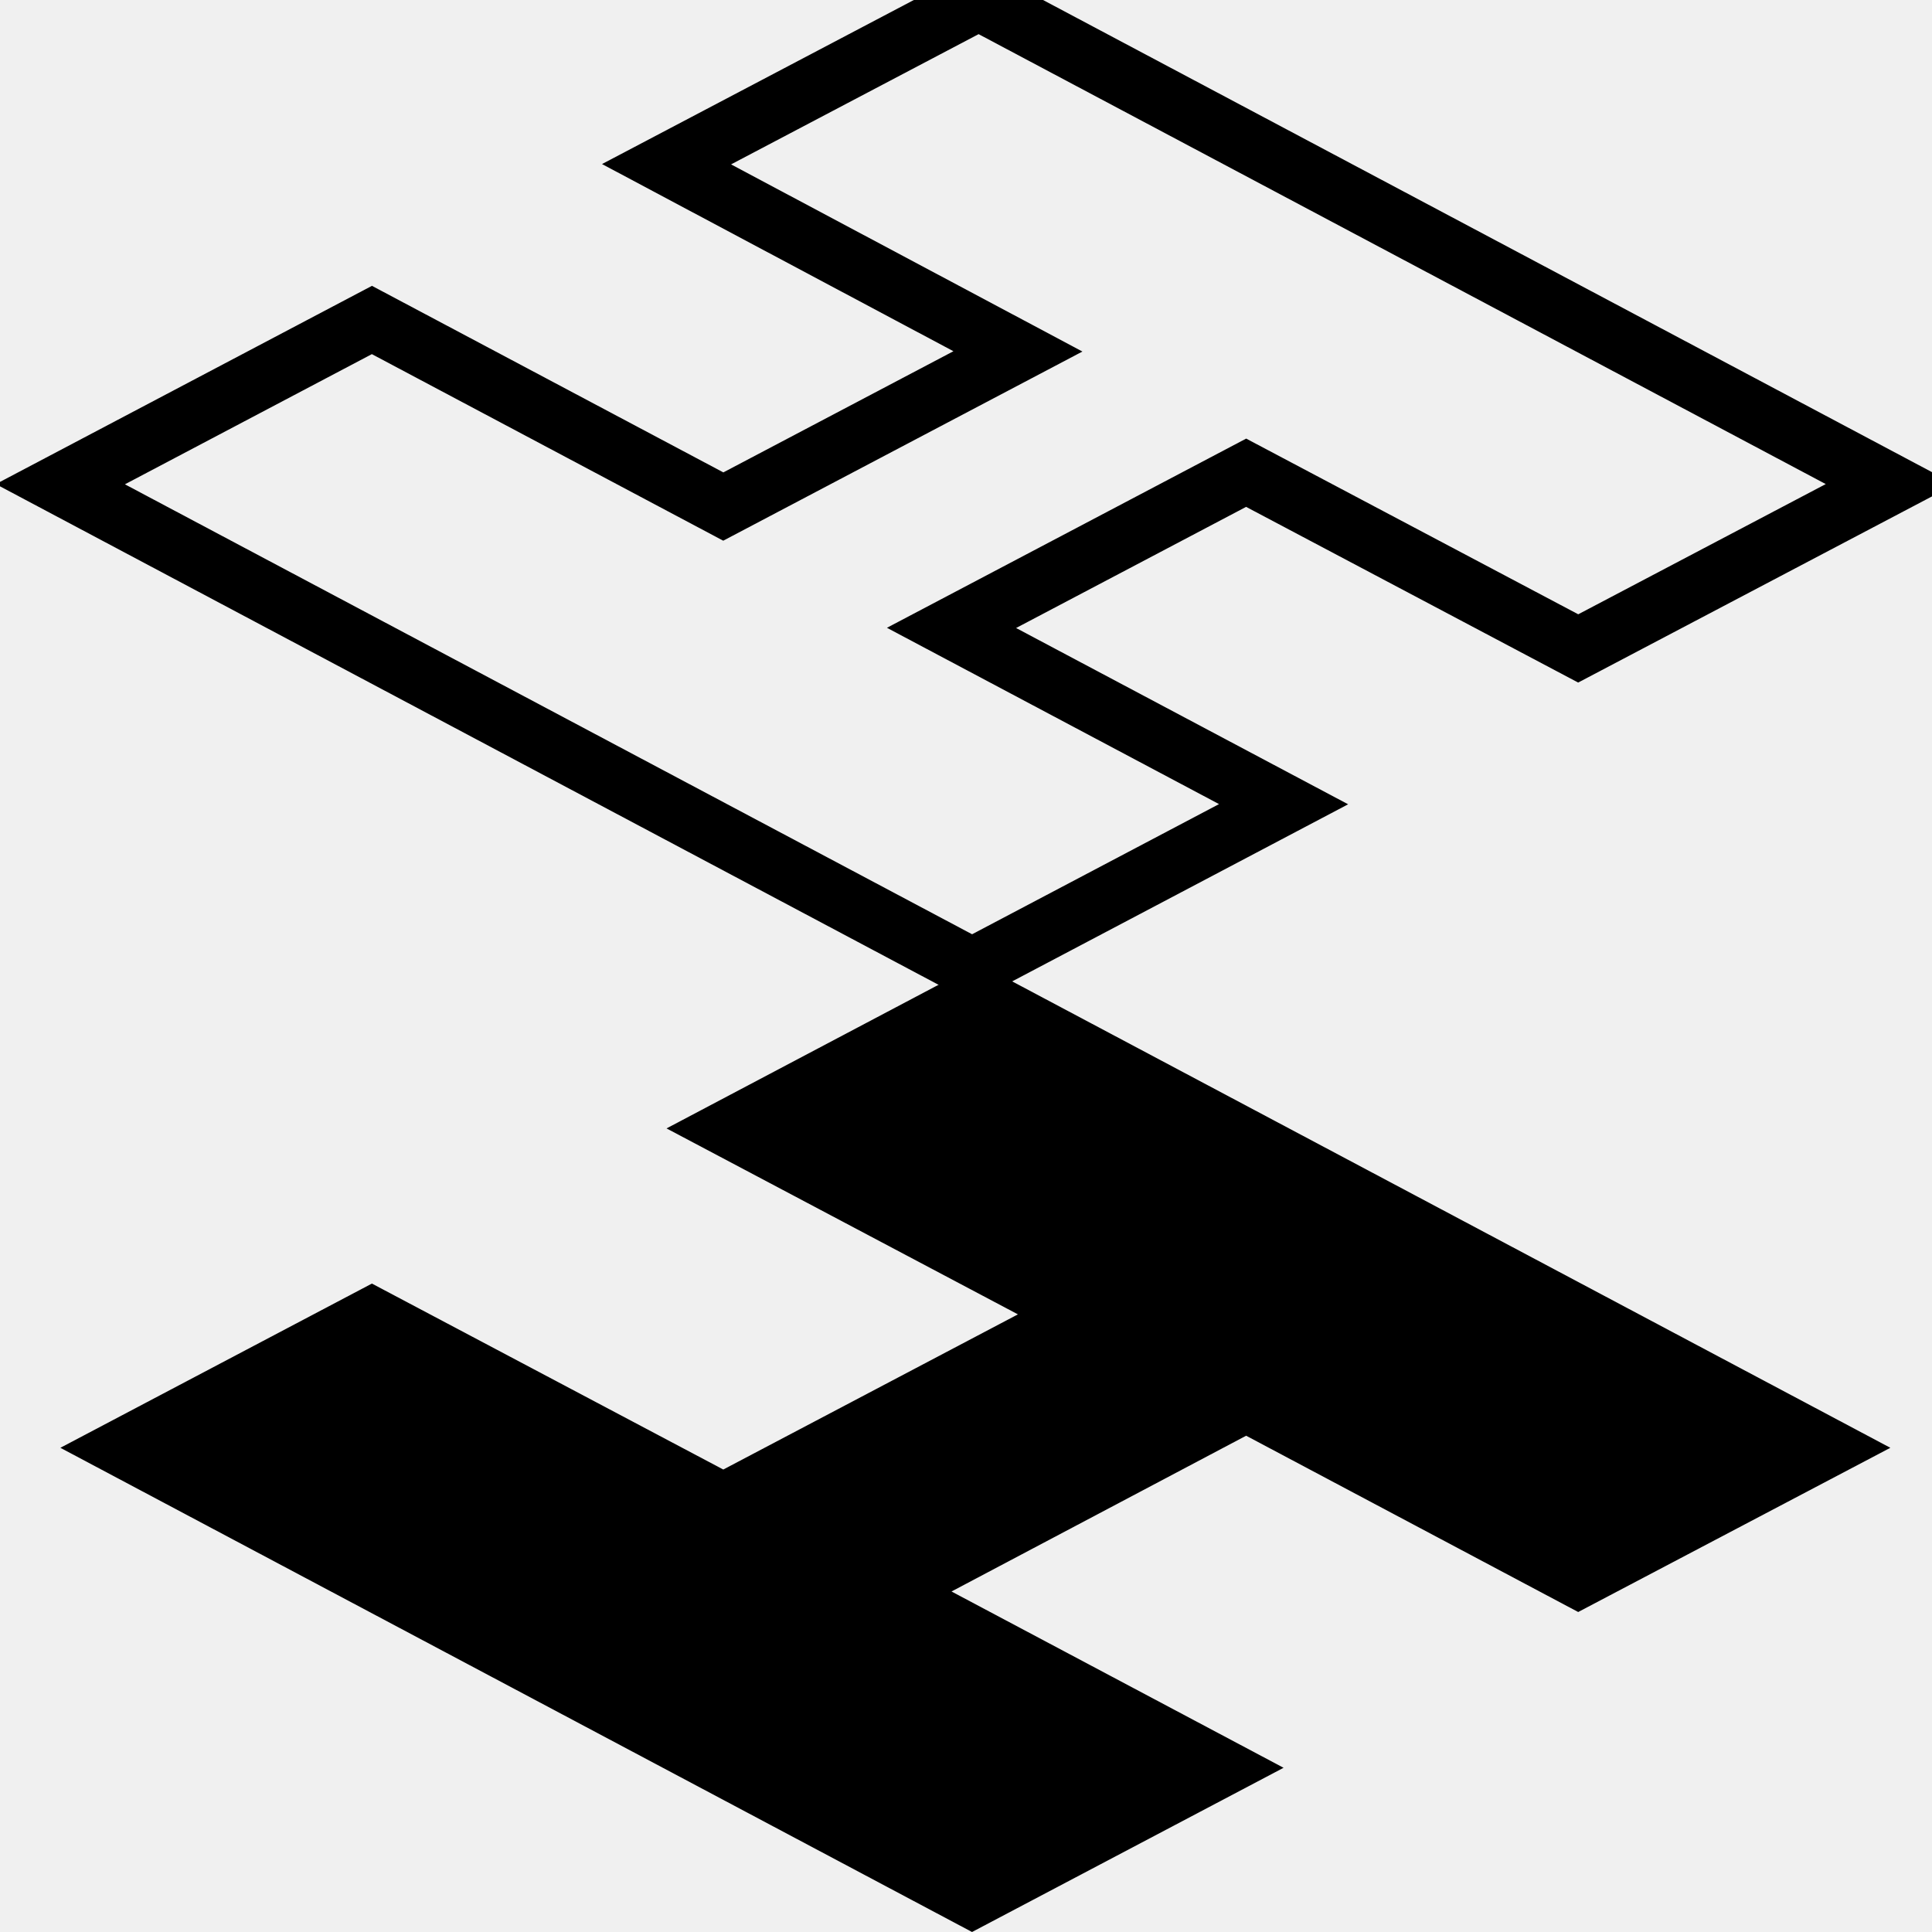
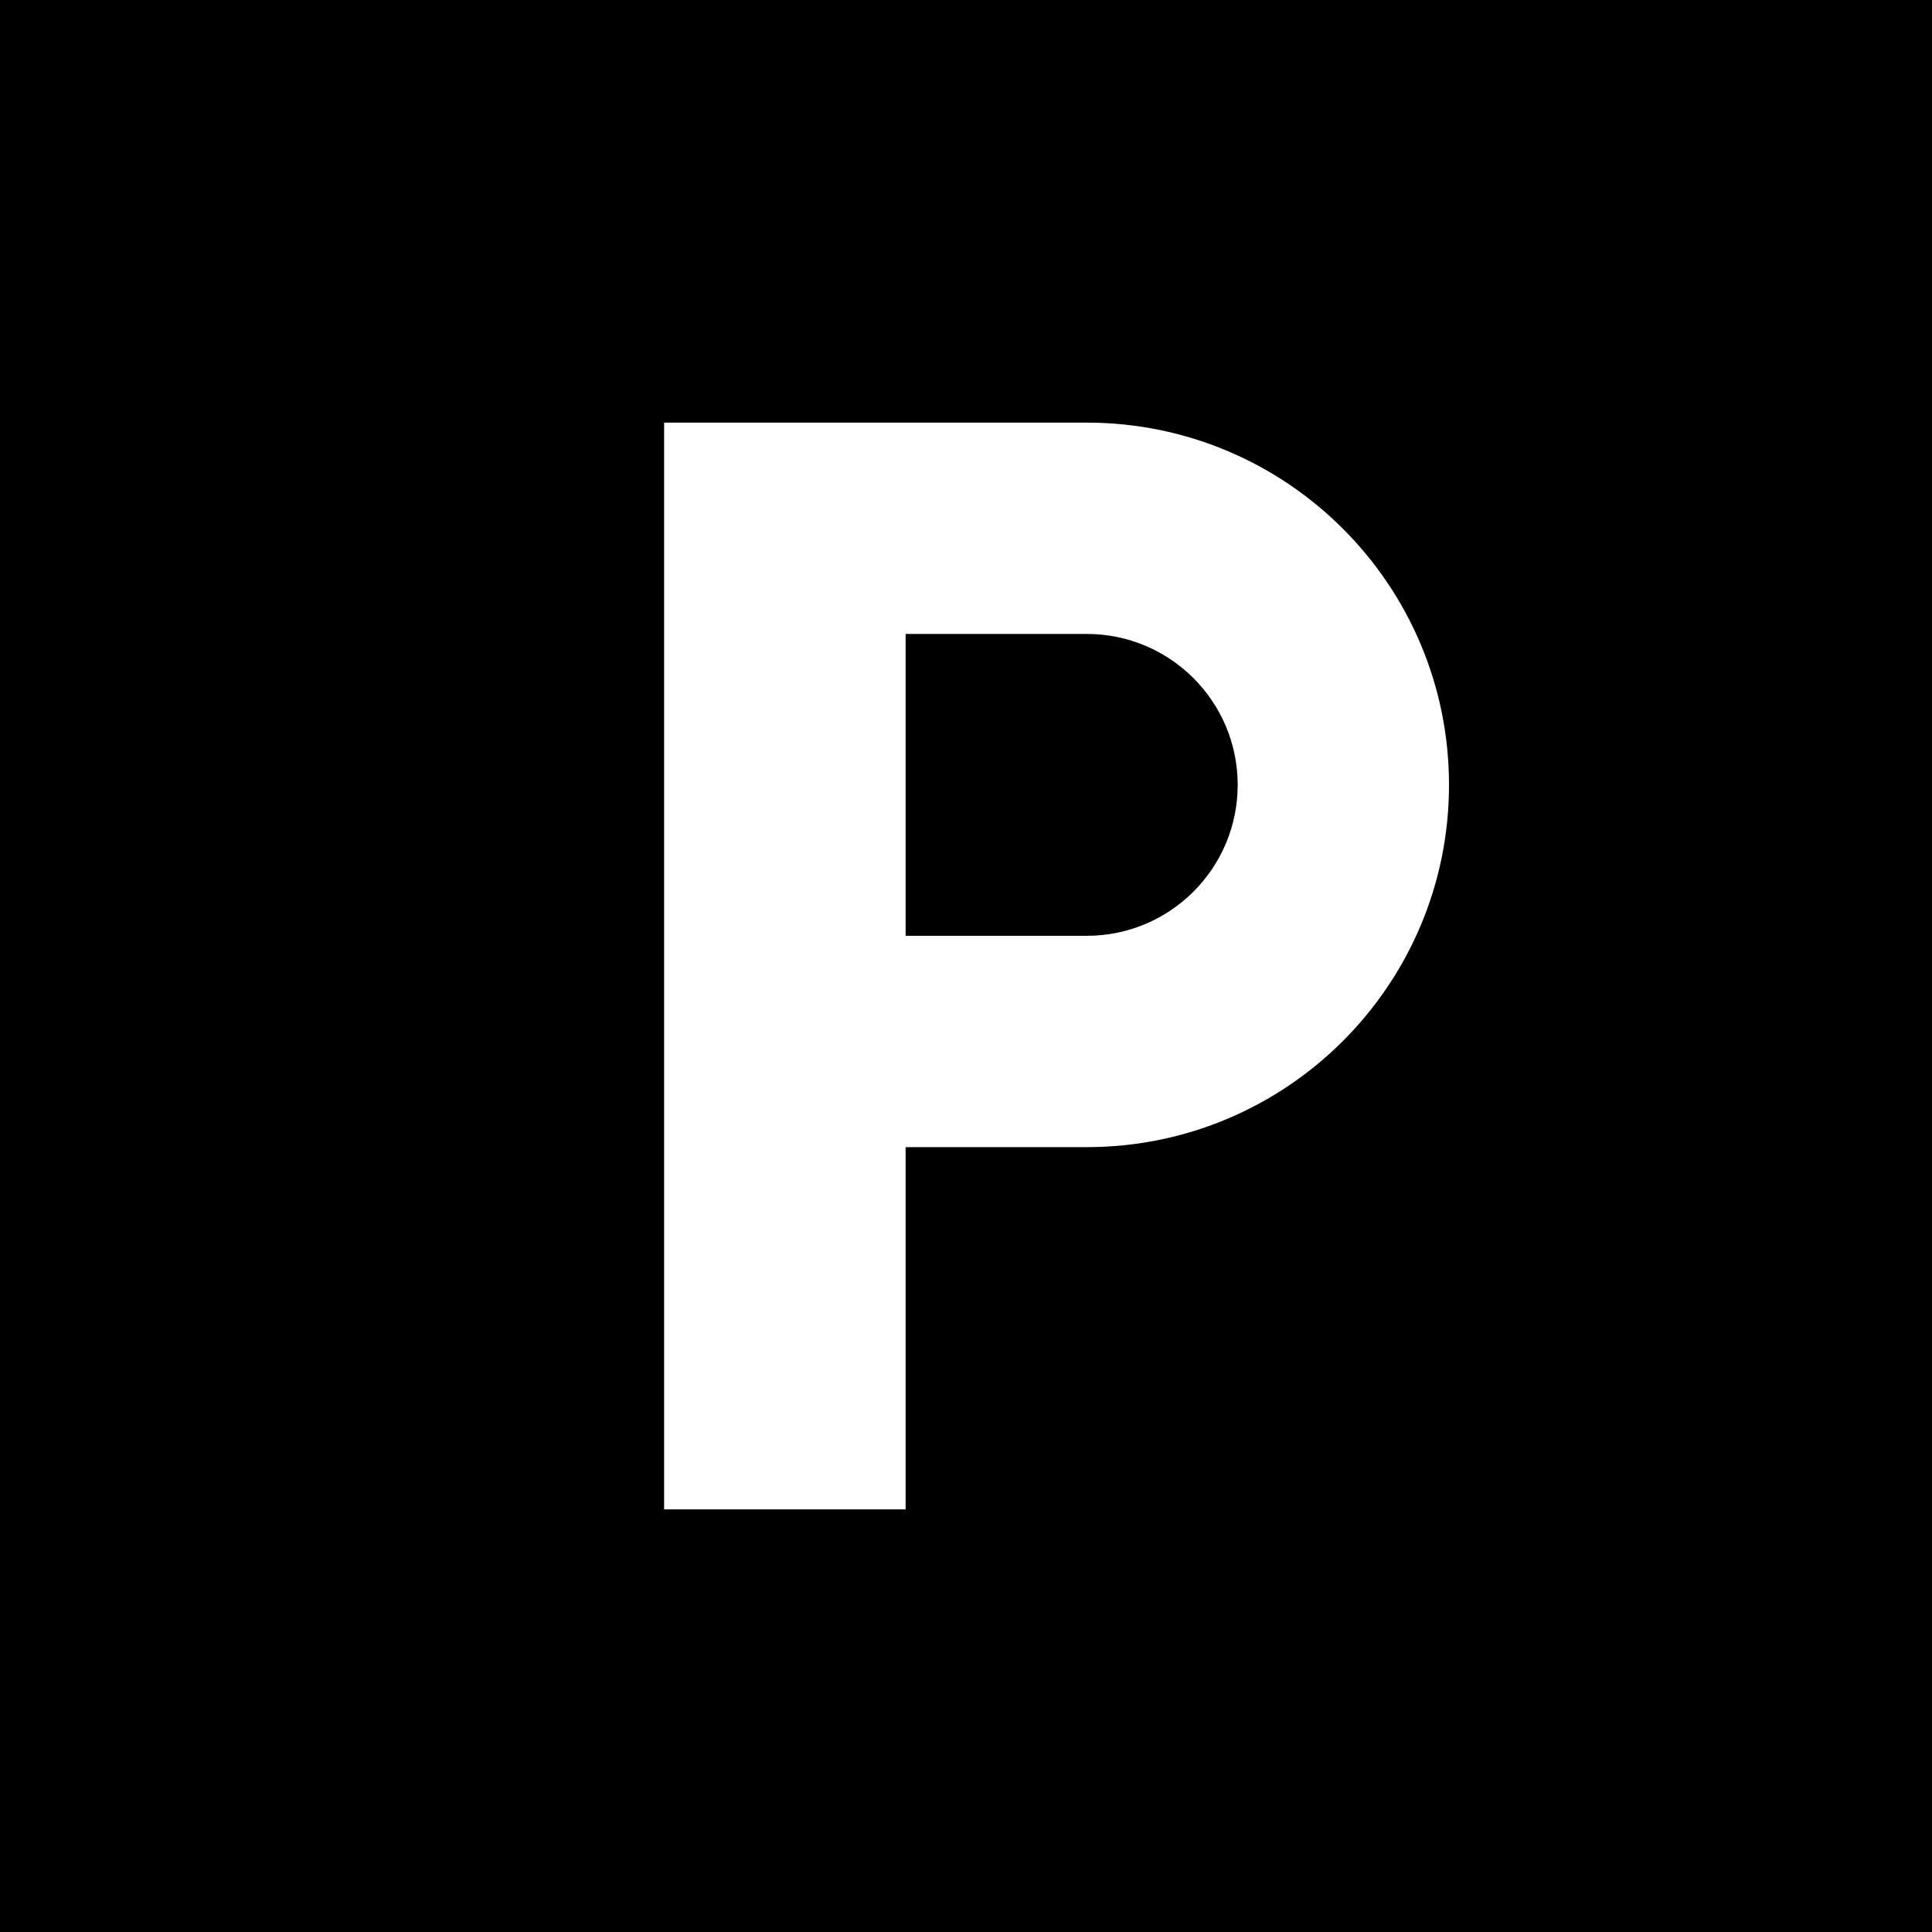
- <svg xmlns="http://www.w3.org/2000/svg" width="32" height="32" fill="none">
-   <style>
-     .stroke {
-       stroke: #000;
-     }
-     .fill {
-       fill: #000;
-     }
-     @media (prefers-color-scheme: dark) {
-       .stroke {
-         stroke: #fff;
-       }
-       .fill {
-         fill: #fff;
-       }
-     }
-   </style>
-   <path class="stroke" fill-rule="evenodd" d="M16.1 16.04 1 8.02 6.16 5.3l5.82 3.09 4.88-2.57-5.82-3.1L16.21 0l15.1 8.02-5.17 2.72-5.5-2.91-4.88 2.57 5.5 2.92-5.16 2.72Z" />
-   <path class="fill" fill-rule="evenodd" d="M16.1 32 1 23.98l5.16-2.72 5.82 3.08 4.88-2.57-5.82-3.08 5.17-2.73 15.1 8.02-5.17 2.72-5.5-2.92-4.88 2.58 5.5 2.92L16.1 32Z" />
+ <svg xmlns="http://www.w3.org/2000/svg" viewBox="0 0 32 32">
+   <rect width="32" height="32" fill="#000" />
+   <path fill="#fff" d="M11 7h7a6 6 0 0 1 0 12h-3v6h-4V7Zm4 3.500v5h3a2.500 2.500 0 0 0 0-5h-3Z" />
</svg>
